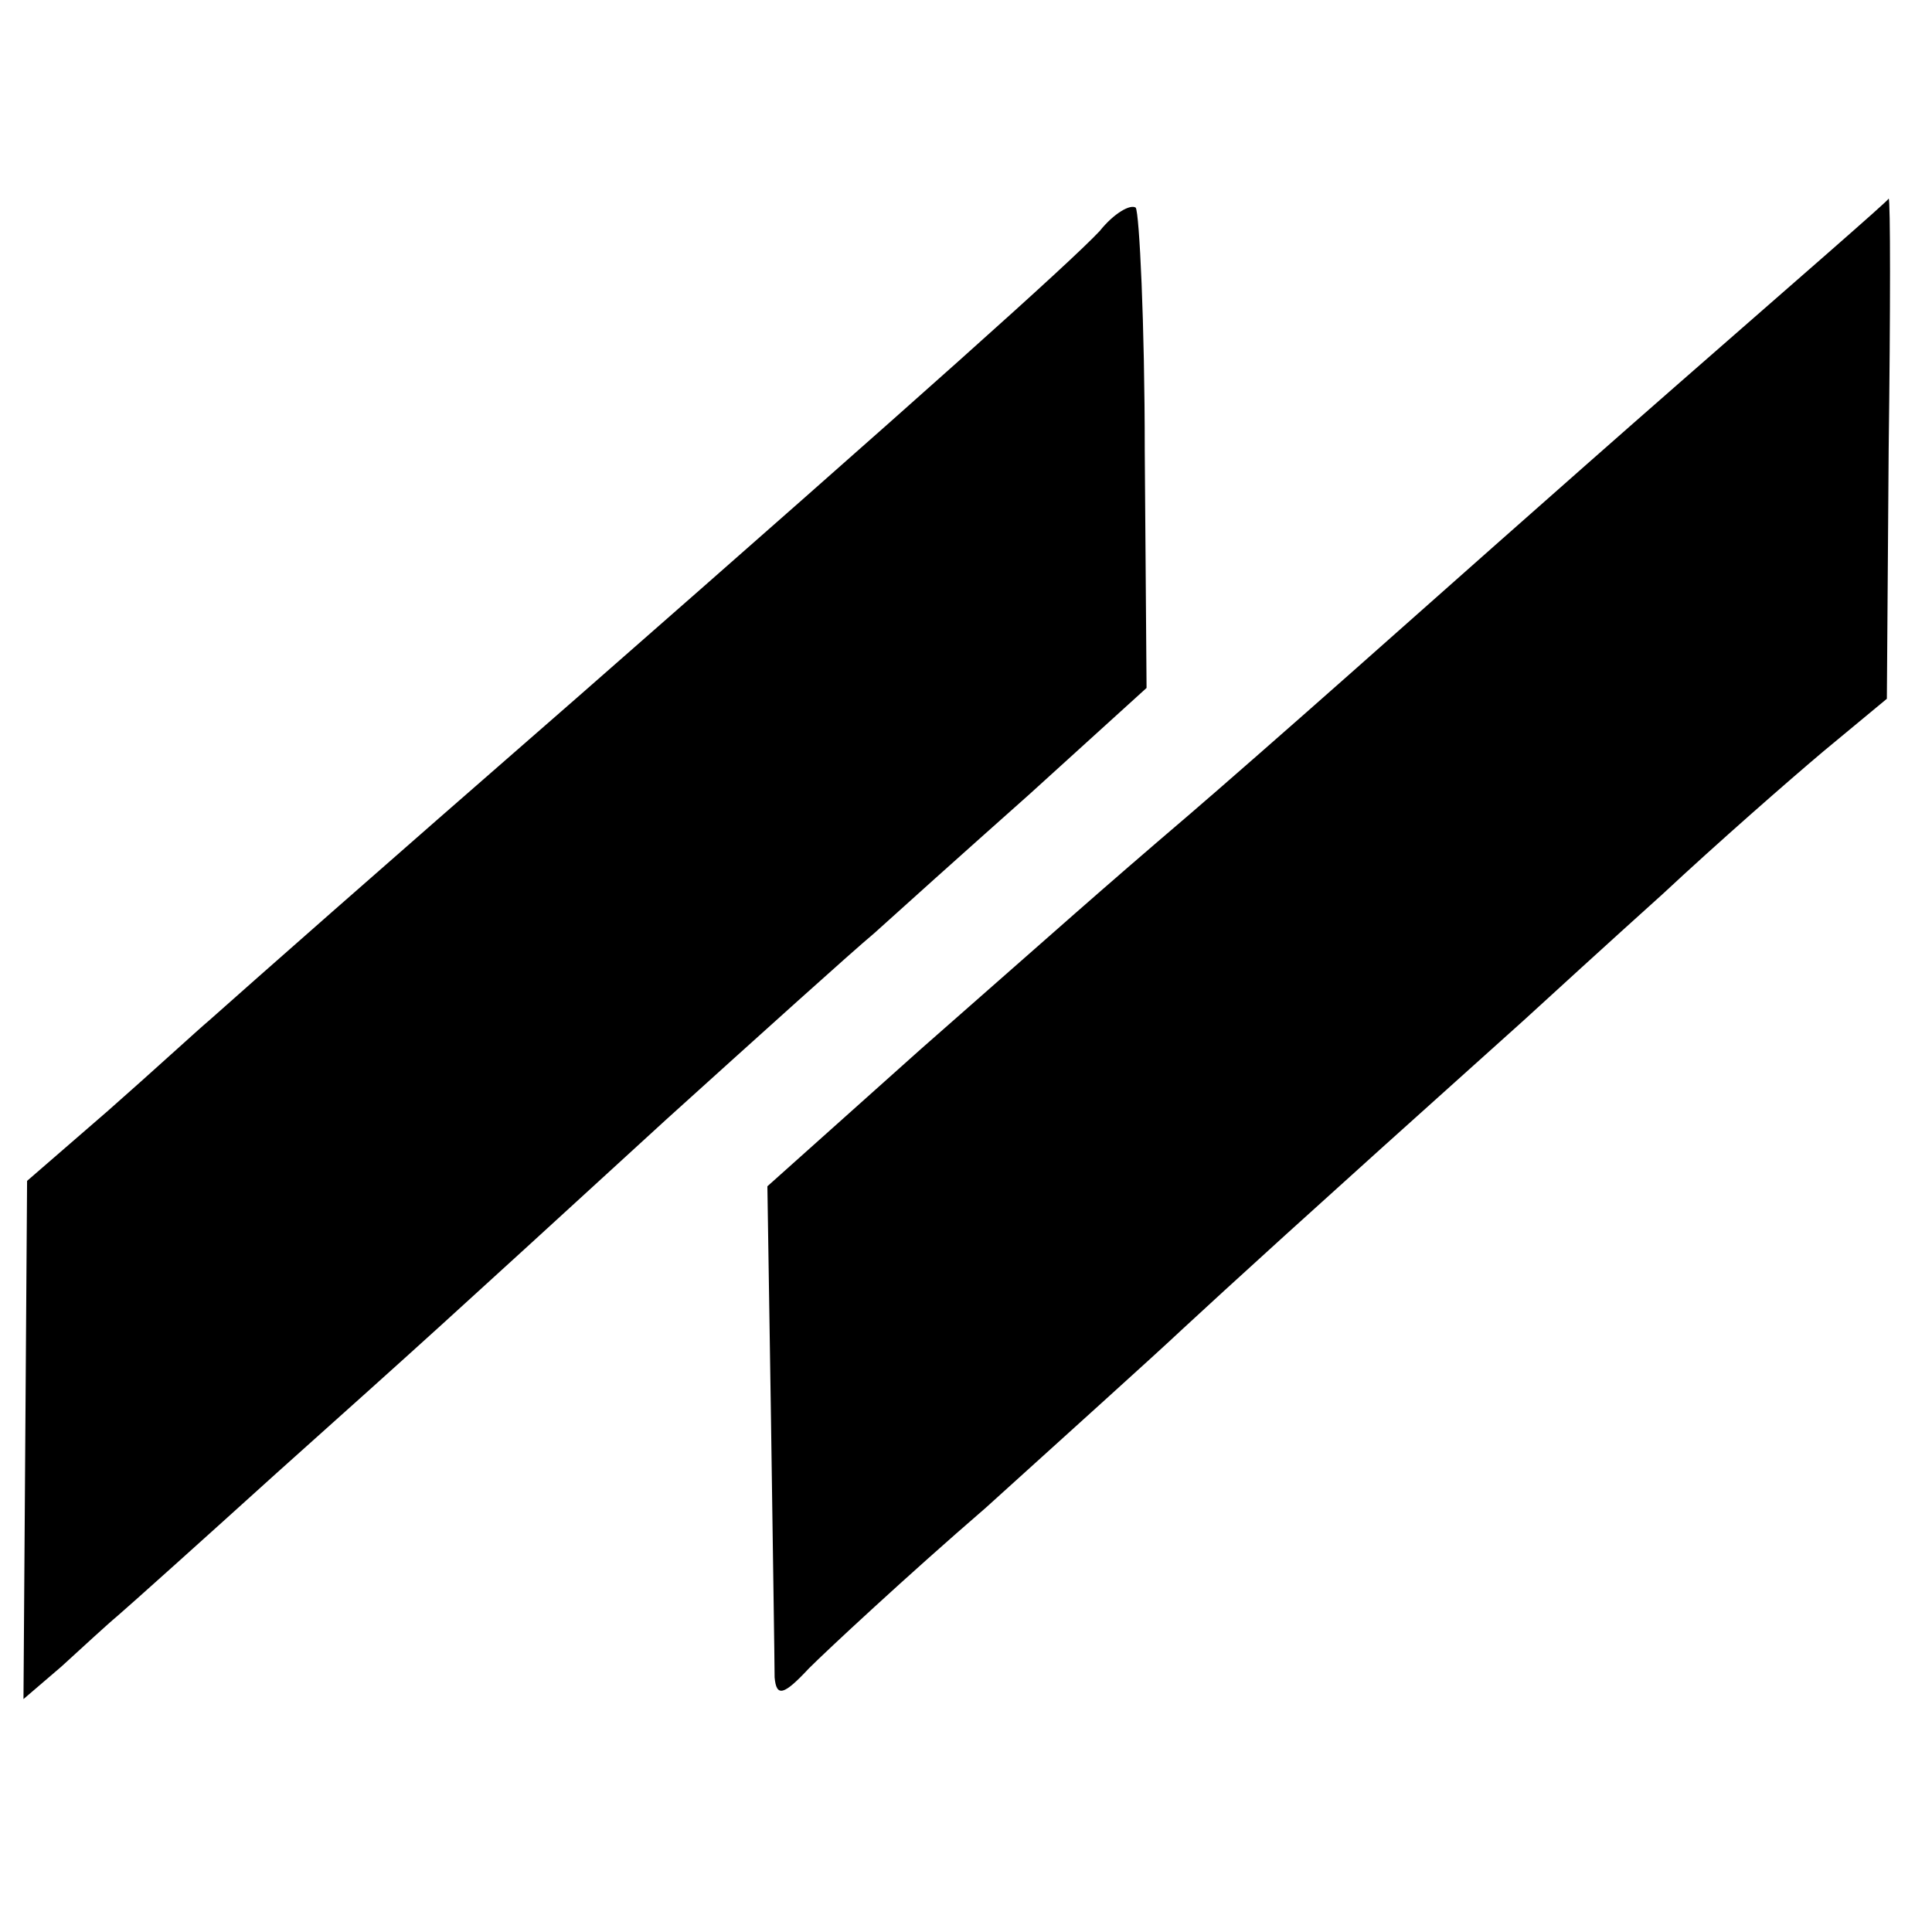
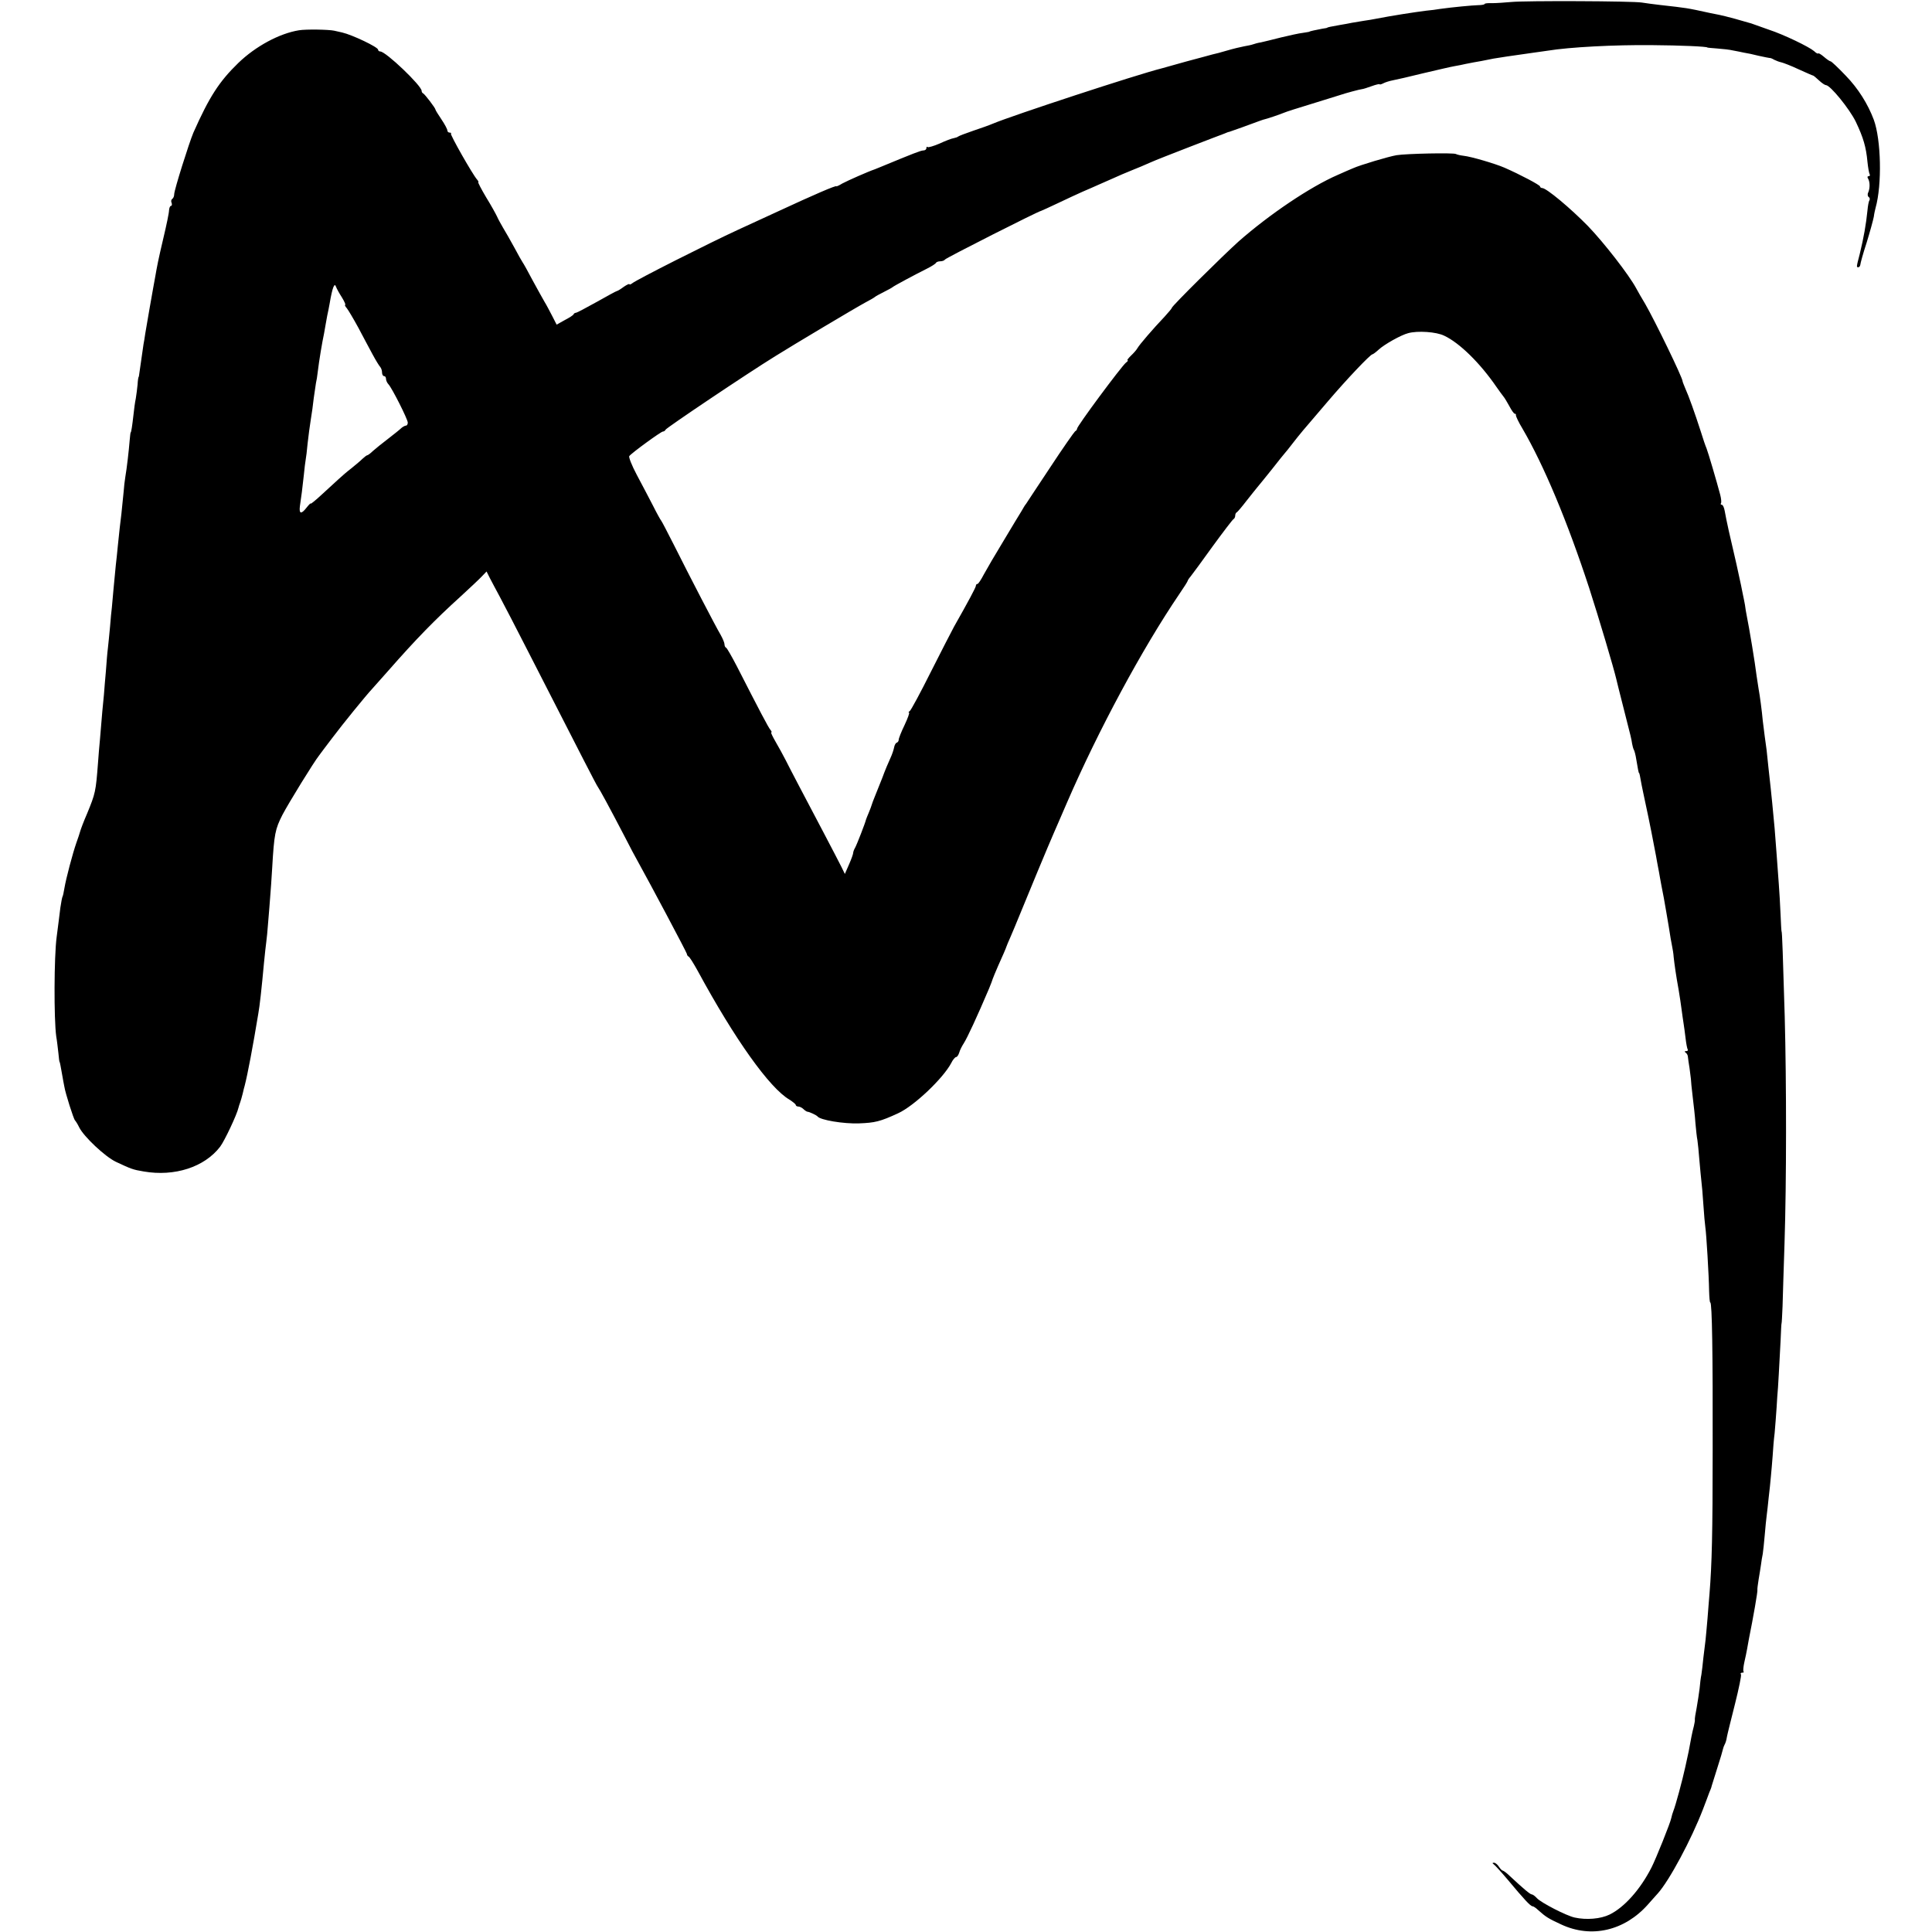
- <svg xmlns="http://www.w3.org/2000/svg" version="1.0" width="107pt" height="107pt" viewBox="0 0 107 107" preserveAspectRatio="xMidYMid meet">
-   <g transform="translate(0,107) scale(0.1,-0.1)" fill="#000000" stroke="none">
-     <path d="M609 942 c-17 -18 -95 -88 -289 -258 -117 -102 -177 -155 -204 -179 -6 -5 -31 -28 -56 -50 l-45 -39 -1 -144 -1 -143 21 18 c11 10 25 23 31 28 7 6 46 41 88 79 86 77 86 77 216 196 52 47 103 93 115 103 11 10 50 45 86 77 l65 59 -1 131 c0 71 -3 132 -5 135 -3 2 -12 -3 -20 -13z" />
-     <path d="M929 857 c-64 -56 -145 -128 -180 -159 -35 -31 -75 -66 -89 -78 -55 -47 -68 -59 -150 -131 l-85 -76 2 -129 c1 -71 2 -135 2 -143 1 -11 5 -10 19 5 10 10 54 51 98 89 43 39 92 83 109 99 26 24 63 58 189 171 12 11 47 43 77 70 30 28 70 63 89 79 l35 29 1 138 c1 77 1 139 0 139 0 -1 -53 -47 -117 -103z" />
+ <svg xmlns="http://www.w3.org/2000/svg" version="1.0" width="976pt" height="976pt" viewBox="0 0 976 976" preserveAspectRatio="xMidYMid meet">
+   <g transform="translate(0,976) scale(0.1,-0.1)" fill="#000000" stroke="none">
+     <path d="M7635 9750 c-33 -3 -77 -6 -98 -6 -20 1 -37 -1 -37 -4 0 -3 -15 -6 -32 -6 -31 -1 -128 -10 -193 -19 -16 -3 -48 -7 -70 -9 -64 -8 -178 -26 -255 -41 -13 -3 -40 -7 -60 -10 -20 -3 -47 -8 -60 -10 -14 -3 -41 -8 -60 -11 -46 -8 -65 -12 -65 -14 0 -1 -11 -3 -25 -5 -32 -6 -65 -13 -65 -15 0 -1 -15 -3 -33 -6 -19 -2 -68 -13 -110 -23 -43 -11 -88 -22 -102 -25 -14 -2 -32 -7 -40 -10 -8 -3 -28 -7 -45 -10 -16 -3 -55 -12 -85 -21 -30 -9 -64 -18 -75 -20 -11 -3 -69 -19 -130 -35 -60 -17 -117 -33 -125 -35 -125 -31 -758 -239 -855 -280 -16 -7 -61 -23 -100 -36 -38 -13 -72 -26 -75 -29 -3 -3 -13 -6 -22 -8 -9 -1 -41 -13 -71 -27 -30 -13 -58 -21 -61 -18 -3 4 -6 1 -6 -5 0 -7 -7 -12 -15 -12 -13 0 -51 -15 -213 -82 -15 -6 -29 -12 -32 -13 -33 -11 -137 -57 -165 -72 -16 -10 -30 -16 -30 -14 0 6 -112 -42 -295 -127 -41 -19 -131 -60 -200 -92 -150 -69 -516 -254 -536 -271 -8 -6 -14 -8 -14 -5 0 4 -13 -2 -29 -13 -16 -12 -31 -21 -34 -21 -3 0 -49 -25 -102 -55 -54 -30 -101 -55 -105 -55 -5 0 -10 -3 -12 -7 -1 -5 -22 -18 -45 -30 l-41 -23 -22 43 c-12 23 -29 56 -39 72 -10 17 -37 66 -61 110 -23 44 -46 85 -50 90 -4 6 -23 39 -42 75 -20 36 -45 81 -57 100 -11 19 -25 44 -30 56 -5 11 -29 55 -55 97 -25 42 -43 77 -40 77 3 0 0 6 -6 13 -23 26 -137 227 -132 232 3 3 0 5 -6 5 -7 0 -12 5 -12 11 0 6 -13 31 -30 56 -16 24 -30 46 -30 49 0 8 -54 78 -62 82 -5 2 -8 8 -8 13 0 26 -181 199 -209 199 -6 0 -11 4 -11 9 0 13 -130 75 -182 87 -10 2 -28 6 -40 9 -28 6 -143 8 -178 2 -99 -16 -219 -81 -306 -165 -97 -94 -147 -172 -227 -352 -22 -52 -97 -290 -97 -311 0 -10 -4 -20 -10 -24 -5 -3 -7 -12 -3 -20 3 -8 1 -15 -3 -15 -5 0 -9 -10 -10 -22 0 -13 -13 -75 -28 -138 -28 -119 -32 -142 -42 -199 -3 -18 -8 -43 -10 -55 -6 -30 -32 -184 -40 -230 -3 -21 -7 -46 -9 -55 -2 -15 -15 -102 -21 -146 -1 -11 -3 -20 -4 -20 -1 0 -4 -17 -5 -38 -2 -21 -6 -52 -9 -70 -4 -18 -9 -56 -12 -85 -6 -53 -11 -87 -14 -87 -1 0 -3 -18 -5 -40 -4 -50 -14 -139 -22 -185 -3 -19 -7 -51 -8 -70 -10 -102 -15 -149 -20 -185 -2 -22 -7 -65 -10 -95 -3 -30 -7 -73 -10 -95 -2 -22 -7 -74 -11 -115 -4 -41 -8 -86 -9 -100 -2 -14 -6 -56 -9 -95 -4 -38 -8 -88 -11 -110 -3 -22 -7 -74 -10 -115 -4 -41 -8 -95 -10 -120 -5 -44 -10 -104 -20 -225 -3 -33 -8 -87 -10 -120 -11 -144 -13 -153 -55 -255 -18 -41 -33 -82 -35 -90 -2 -8 -11 -35 -20 -60 -17 -49 -51 -175 -60 -229 -3 -19 -7 -37 -9 -40 -2 -3 -7 -28 -11 -56 -3 -27 -12 -95 -19 -150 -13 -98 -14 -413 -2 -500 4 -22 8 -60 11 -85 2 -25 5 -45 6 -45 1 0 3 -9 5 -20 2 -11 6 -33 9 -50 3 -16 7 -41 10 -54 5 -33 47 -165 54 -171 3 -3 13 -18 21 -35 24 -48 131 -148 185 -174 77 -36 86 -40 141 -49 156 -27 307 22 386 125 22 29 85 162 93 198 1 5 5 17 8 25 3 8 9 29 13 45 4 17 8 35 10 40 15 58 41 195 69 365 7 39 16 119 29 260 4 41 9 86 11 100 2 14 7 61 10 105 4 44 8 100 10 125 2 25 7 90 10 145 10 173 15 196 52 269 31 59 158 266 186 301 4 6 33 44 64 85 54 72 172 217 203 250 8 9 44 50 80 90 143 163 238 260 365 375 48 44 98 91 110 104 l23 24 17 -34 c10 -19 32 -61 50 -94 18 -33 85 -163 150 -290 275 -538 338 -661 345 -670 9 -12 58 -102 133 -246 30 -59 60 -115 66 -125 65 -117 251 -467 251 -473 0 -5 4 -11 8 -13 5 -1 26 -35 48 -75 186 -343 362 -590 462 -648 17 -11 32 -23 32 -27 0 -4 6 -8 13 -8 7 0 19 -6 26 -13 6 -6 15 -12 19 -13 13 -1 47 -18 52 -24 13 -18 131 -38 210 -35 80 3 106 9 197 51 81 37 227 176 268 253 8 17 20 31 25 31 5 0 12 10 16 23 3 12 14 33 23 47 17 26 68 136 127 275 9 22 18 45 19 50 2 6 14 35 27 65 24 53 40 90 43 100 1 3 9 23 19 45 10 22 31 74 48 115 31 77 149 361 173 415 7 17 37 84 65 150 159 367 381 779 567 1053 24 35 43 65 43 68 0 2 6 12 14 21 8 10 59 79 112 153 54 74 102 137 106 138 4 2 8 10 8 17 0 7 3 15 8 17 4 2 26 28 49 58 24 30 49 62 56 70 7 8 40 49 73 90 32 41 61 77 64 80 3 3 21 25 40 50 40 51 42 54 176 210 97 114 217 240 227 240 3 0 18 11 32 24 28 26 113 74 149 83 47 13 142 7 182 -13 77 -36 181 -138 264 -259 14 -20 30 -42 35 -48 6 -7 19 -29 30 -49 11 -21 23 -38 27 -38 5 0 7 -3 6 -7 -1 -5 13 -35 33 -68 108 -185 227 -469 337 -805 50 -155 124 -404 137 -460 2 -8 17 -71 35 -140 41 -160 41 -161 45 -187 2 -12 6 -26 9 -31 3 -5 9 -27 12 -48 8 -48 12 -69 14 -69 2 0 5 -14 13 -60 6 -28 9 -45 22 -105 11 -48 46 -225 51 -255 3 -16 7 -41 10 -55 3 -14 7 -38 10 -55 3 -16 11 -61 19 -100 7 -38 18 -104 25 -145 6 -41 14 -86 17 -100 3 -14 7 -38 8 -55 4 -37 12 -94 25 -165 5 -30 12 -75 15 -100 3 -25 8 -56 10 -70 2 -14 7 -47 10 -74 3 -27 8 -53 11 -58 3 -4 -1 -8 -8 -8 -9 0 -9 -3 -2 -8 6 -4 11 -14 11 -22 1 -8 4 -33 8 -55 3 -22 6 -47 7 -55 0 -8 4 -49 9 -90 5 -41 12 -102 14 -135 3 -33 7 -71 10 -85 2 -14 7 -60 10 -102 4 -43 8 -90 10 -105 2 -16 7 -68 10 -118 3 -49 8 -101 10 -115 5 -31 18 -245 19 -322 1 -32 3 -58 6 -58 9 0 13 -255 12 -745 0 -421 -4 -578 -16 -726 -2 -26 -7 -82 -10 -125 -4 -44 -8 -92 -10 -109 -2 -16 -7 -57 -11 -90 -3 -33 -8 -71 -10 -85 -3 -14 -7 -45 -9 -70 -3 -25 -10 -69 -15 -98 -6 -29 -10 -56 -9 -60 1 -4 -2 -18 -5 -32 -4 -14 -9 -37 -12 -52 -12 -66 -16 -87 -31 -153 -15 -69 -49 -195 -61 -225 -3 -8 -8 -23 -10 -34 -4 -23 -78 -207 -100 -250 -57 -112 -138 -202 -212 -238 -45 -22 -117 -28 -176 -15 -42 9 -170 75 -191 98 -9 10 -21 19 -26 19 -8 0 -40 27 -110 92 -16 16 -33 28 -36 28 -4 0 -13 9 -20 20 -7 11 -18 20 -25 20 -8 0 -9 -3 -1 -8 6 -4 37 -38 70 -77 85 -102 116 -135 126 -135 4 0 17 -8 27 -18 40 -36 53 -44 118 -74 152 -71 320 -32 438 101 16 19 39 43 49 55 59 65 171 275 229 426 14 36 28 74 32 85 5 11 9 22 10 25 0 3 14 45 29 94 16 49 29 94 30 100 1 6 5 16 8 22 4 6 10 24 12 40 3 16 22 91 41 167 19 76 33 143 30 148 -4 5 -1 9 6 9 7 0 10 2 7 5 -3 4 -1 25 4 48 5 23 12 53 14 67 2 14 7 36 9 50 22 109 45 241 43 248 -1 4 2 27 6 52 4 25 10 59 12 75 2 17 6 41 9 55 2 14 7 57 10 95 3 39 8 84 10 100 2 17 7 57 10 90 4 33 9 80 11 105 3 25 6 72 9 105 2 33 6 85 10 115 3 30 7 89 10 130 2 41 5 75 5 75 1 0 10 160 15 260 2 50 4 90 5 90 1 0 3 38 5 85 1 47 6 191 10 320 10 307 10 807 1 1145 -9 298 -13 430 -16 430 -1 0 -3 38 -5 85 -2 47 -6 117 -9 155 -3 39 -8 106 -11 150 -3 44 -8 103 -10 130 -10 106 -16 171 -20 205 -2 19 -7 64 -11 100 -8 84 -11 105 -19 160 -3 25 -8 61 -10 80 -4 46 -15 129 -21 160 -2 14 -7 43 -10 65 -8 67 -37 241 -50 305 -3 14 -7 39 -9 55 -3 17 -8 41 -11 55 -3 14 -7 34 -9 45 -4 22 -38 174 -62 275 -8 36 -17 80 -20 98 -3 17 -9 32 -15 32 -5 0 -7 4 -4 8 3 4 1 24 -4 43 -18 68 -61 214 -69 234 -5 11 -18 49 -29 85 -30 93 -61 180 -78 217 -7 17 -14 34 -14 37 0 18 -140 306 -189 391 -17 28 -37 63 -45 78 -37 69 -164 232 -244 315 -88 90 -210 192 -231 192 -6 0 -11 4 -11 8 0 7 -100 60 -180 95 -46 20 -168 56 -206 60 -17 2 -34 6 -39 9 -13 7 -250 2 -300 -6 -41 -7 -185 -50 -220 -66 -11 -4 -46 -20 -78 -34 -138 -60 -343 -198 -499 -335 -77 -69 -338 -327 -338 -336 0 -3 -17 -23 -37 -45 -58 -61 -127 -141 -137 -159 -5 -9 -20 -26 -33 -38 -13 -13 -21 -23 -17 -23 4 0 1 -6 -8 -12 -24 -20 -249 -323 -247 -334 0 -4 -4 -10 -10 -13 -5 -4 -62 -85 -125 -181 -64 -96 -119 -180 -123 -186 -5 -5 -14 -21 -22 -35 -8 -13 -49 -80 -90 -149 -42 -69 -87 -146 -101 -172 -14 -27 -28 -48 -32 -48 -5 0 -8 -4 -8 -9 0 -8 -38 -79 -110 -206 -12 -22 -65 -125 -118 -230 -52 -104 -100 -193 -106 -197 -6 -4 -8 -8 -4 -8 4 0 -6 -28 -22 -62 -17 -35 -30 -68 -30 -75 0 -6 -4 -13 -10 -15 -5 -1 -11 -12 -13 -23 -2 -11 -10 -36 -19 -55 -9 -19 -28 -64 -41 -100 -14 -36 -31 -78 -38 -95 -7 -16 -13 -34 -15 -40 -1 -5 -8 -23 -15 -40 -7 -16 -13 -32 -14 -35 -4 -18 -47 -128 -55 -142 -6 -10 -10 -22 -10 -27 0 -5 -9 -31 -21 -58 l-21 -48 -17 35 c-9 19 -51 98 -91 175 -99 188 -164 311 -191 365 -13 25 -35 66 -51 93 -15 26 -25 47 -22 47 4 0 2 6 -4 13 -10 11 -55 97 -170 322 -26 50 -50 92 -54 93 -5 2 -8 10 -8 17 0 8 -9 29 -19 47 -24 40 -158 298 -238 458 -32 63 -60 117 -63 120 -3 3 -22 37 -41 75 -20 39 -57 109 -82 156 -25 47 -42 90 -38 95 11 15 160 124 170 124 5 0 11 4 13 9 3 9 414 285 555 372 91 57 403 243 453 270 25 13 47 26 50 29 3 3 23 14 45 25 22 11 42 22 45 25 5 5 109 61 175 94 22 11 42 24 43 28 2 4 12 8 22 8 10 0 21 4 24 9 5 8 471 244 486 246 3 1 41 18 85 39 44 21 100 47 125 58 25 11 61 26 80 35 19 8 53 23 75 33 22 10 63 28 91 39 28 11 71 29 95 40 24 11 114 46 199 79 85 33 164 63 175 67 11 5 22 9 25 9 5 1 113 40 150 54 8 3 17 6 20 7 19 4 89 28 105 35 11 5 74 25 140 45 66 20 131 41 145 45 26 9 100 29 112 30 4 0 26 7 48 15 22 8 40 12 40 9 0 -2 8 0 18 5 9 5 31 12 47 15 17 3 86 19 155 36 69 16 140 33 159 36 18 3 43 8 55 11 11 2 30 6 41 8 19 3 52 9 100 19 28 5 83 13 210 31 11 1 40 6 64 9 109 18 338 30 526 28 144 -1 280 -7 280 -12 0 -1 23 -3 50 -5 28 -2 64 -6 80 -10 17 -3 41 -8 55 -11 14 -2 48 -9 75 -16 28 -6 52 -11 55 -11 3 1 13 -3 23 -9 10 -5 26 -11 36 -13 9 -2 49 -17 87 -35 38 -17 71 -32 74 -32 3 -1 16 -12 30 -25 14 -13 29 -23 34 -23 22 0 120 -121 151 -185 38 -80 52 -127 59 -203 3 -29 8 -57 11 -62 3 -6 1 -10 -5 -10 -6 0 -8 -5 -3 -12 10 -17 10 -49 1 -70 -5 -9 -3 -20 2 -23 6 -4 7 -11 4 -17 -4 -5 -8 -29 -10 -51 -7 -70 -19 -138 -39 -220 -18 -69 -17 -67 -7 -67 5 0 9 6 10 13 0 6 14 57 32 112 17 55 33 114 36 130 2 17 7 37 9 45 33 117 28 344 -9 445 -30 80 -79 158 -141 222 -38 40 -73 73 -77 73 -4 0 -19 10 -34 23 -14 12 -27 20 -29 17 -1 -3 -11 2 -21 12 -26 22 -152 83 -228 108 -33 12 -68 24 -76 27 -8 3 -19 7 -25 8 -5 2 -37 10 -70 20 -33 9 -69 18 -80 20 -11 2 -31 6 -45 9 -124 27 -114 25 -255 41 -33 4 -73 9 -90 12 -46 8 -592 10 -660 3z m-5908 -1492 c13 -21 20 -38 17 -38 -4 0 0 -8 8 -17 8 -10 34 -54 58 -98 23 -44 56 -105 72 -135 16 -30 34 -59 39 -64 5 -6 9 -18 9 -28 0 -10 5 -18 10 -18 6 0 10 -6 10 -14 0 -8 6 -21 13 -28 18 -20 97 -176 97 -193 0 -8 -4 -15 -9 -15 -5 0 -16 -6 -23 -12 -7 -7 -38 -32 -68 -55 -30 -23 -65 -51 -77 -62 -12 -12 -25 -21 -28 -21 -3 0 -13 -8 -23 -17 -10 -10 -35 -31 -56 -48 -21 -16 -50 -41 -65 -55 -15 -14 -53 -49 -84 -77 -31 -29 -57 -50 -57 -47 0 4 -9 -5 -21 -20 -27 -35 -39 -33 -34 7 7 45 13 93 20 158 3 31 7 65 9 75 2 11 7 48 10 84 4 36 11 90 16 120 5 30 12 79 15 109 4 30 9 63 11 75 3 12 7 37 9 56 7 59 23 154 32 195 2 11 5 29 7 40 2 11 6 34 9 50 4 17 9 44 12 60 14 83 25 111 33 85 3 -8 16 -32 29 -52z" />
  </g>
</svg>
